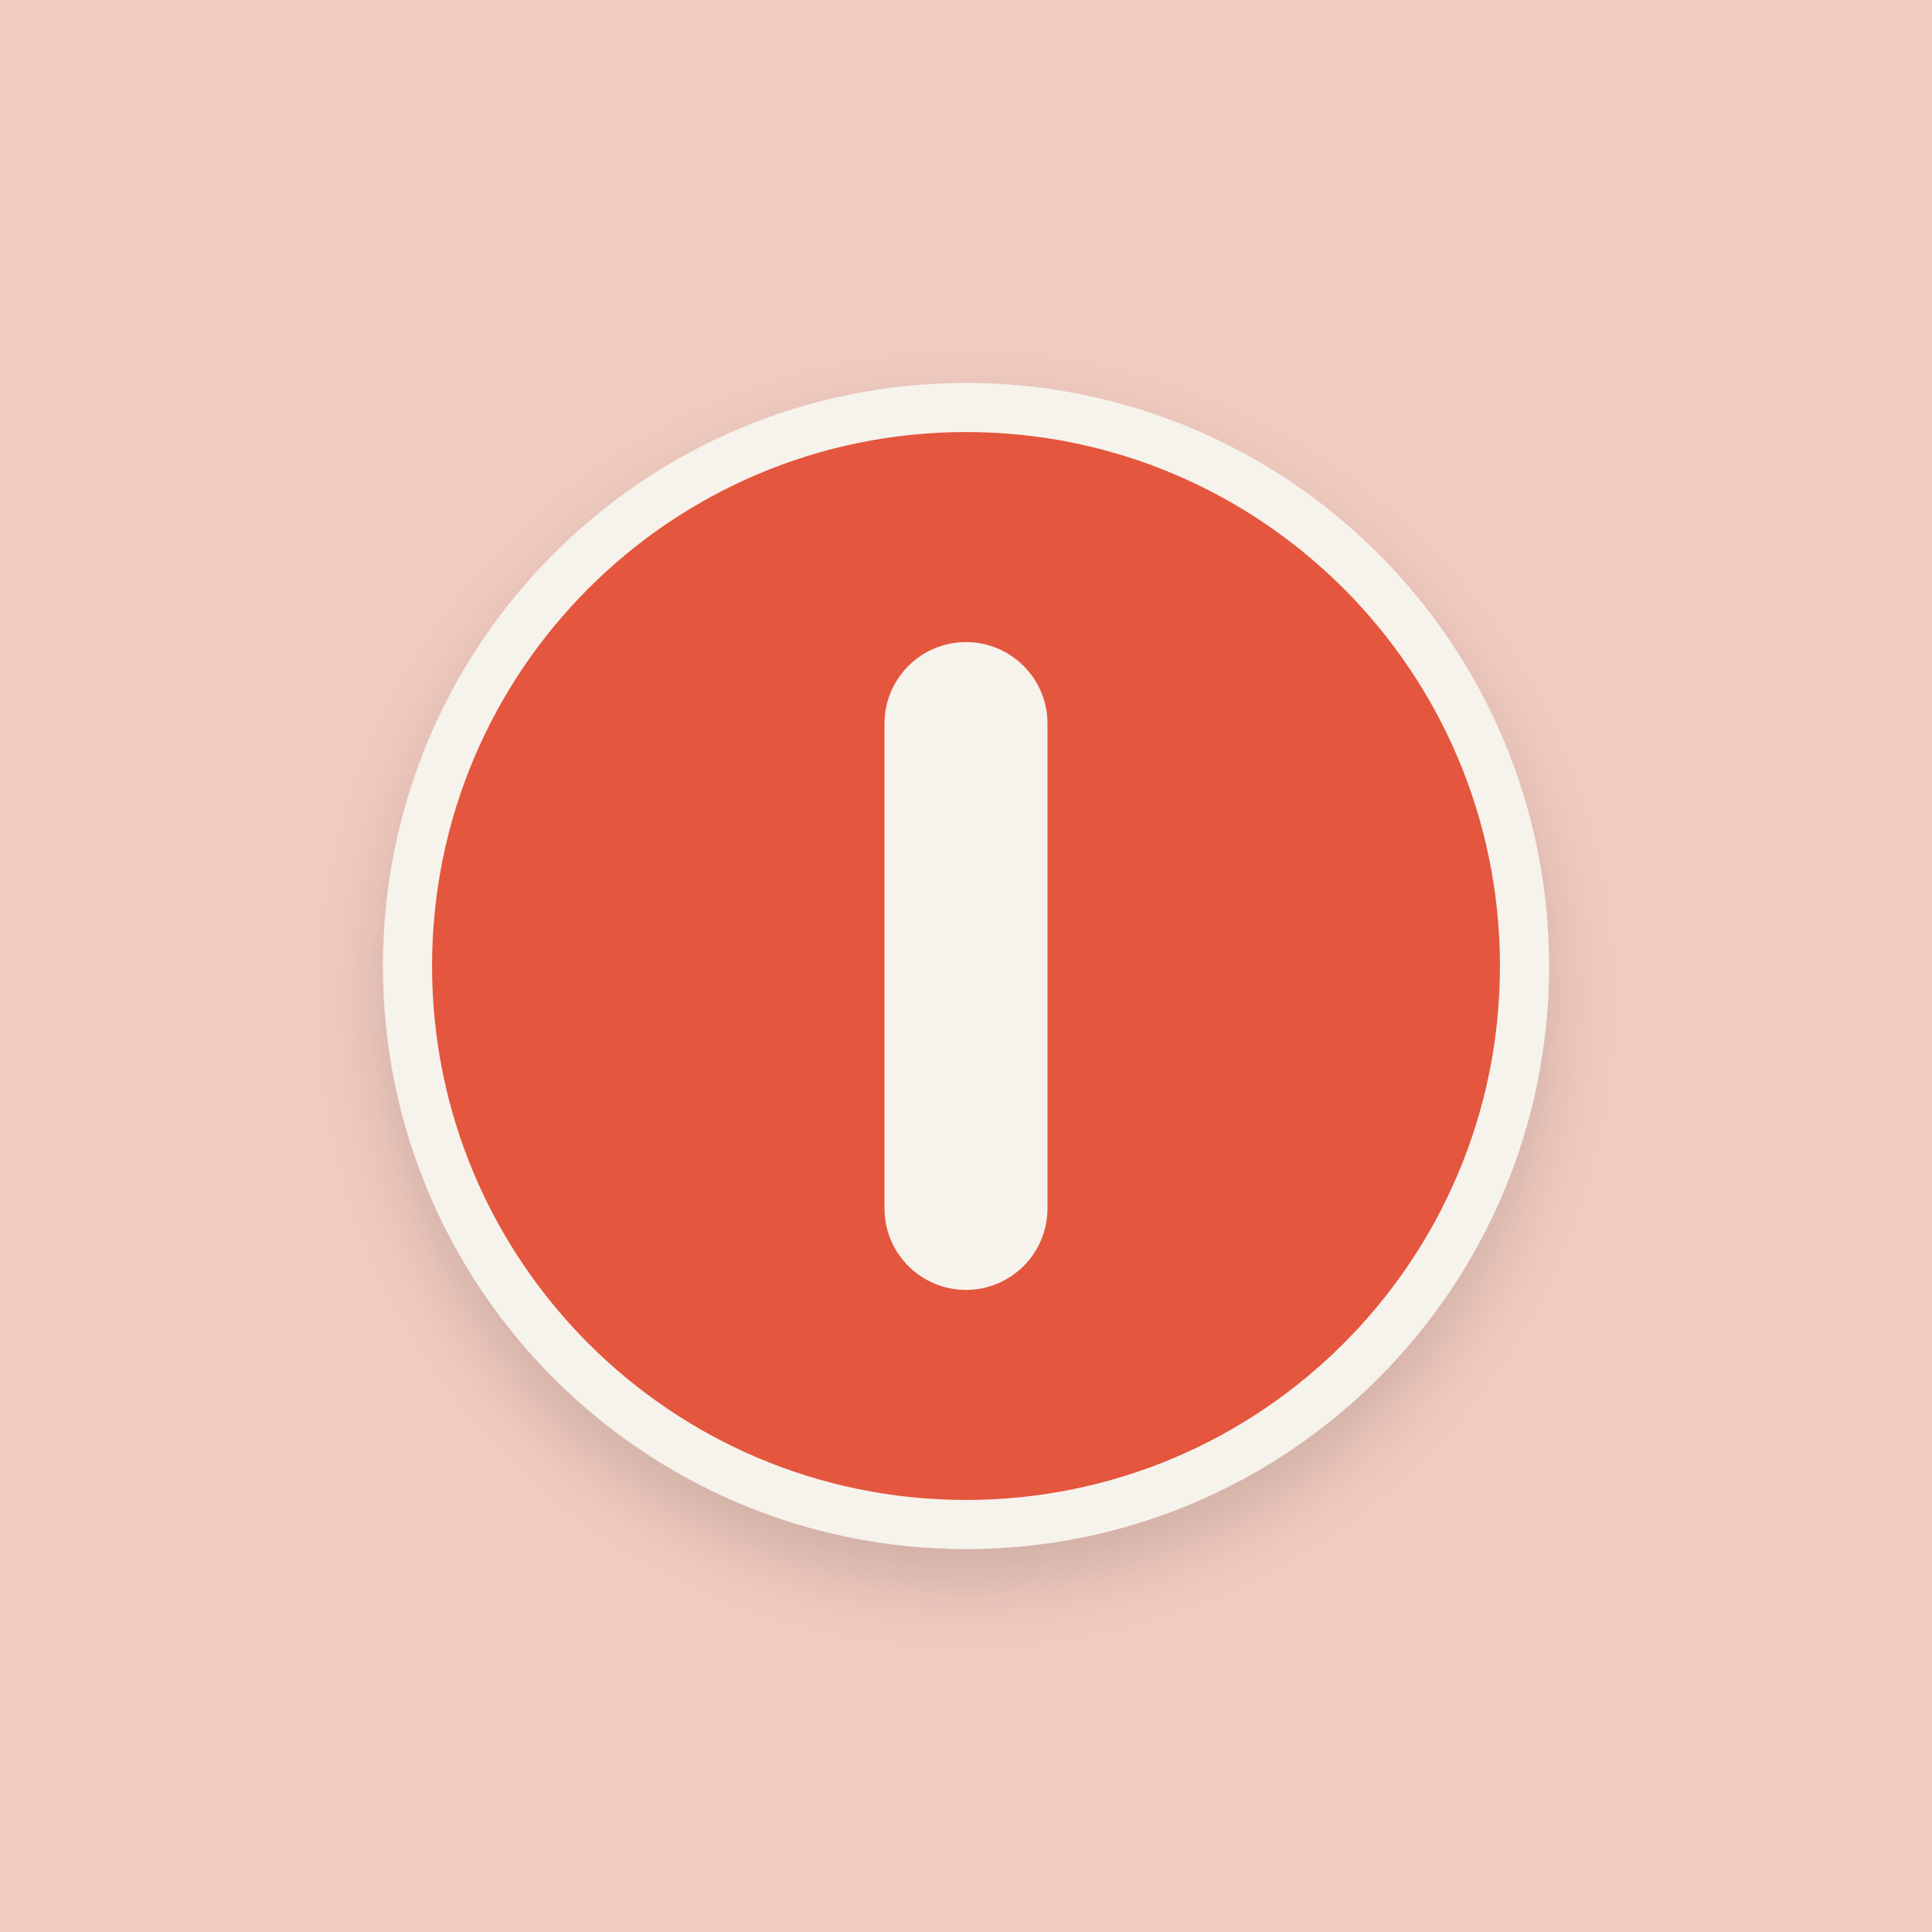
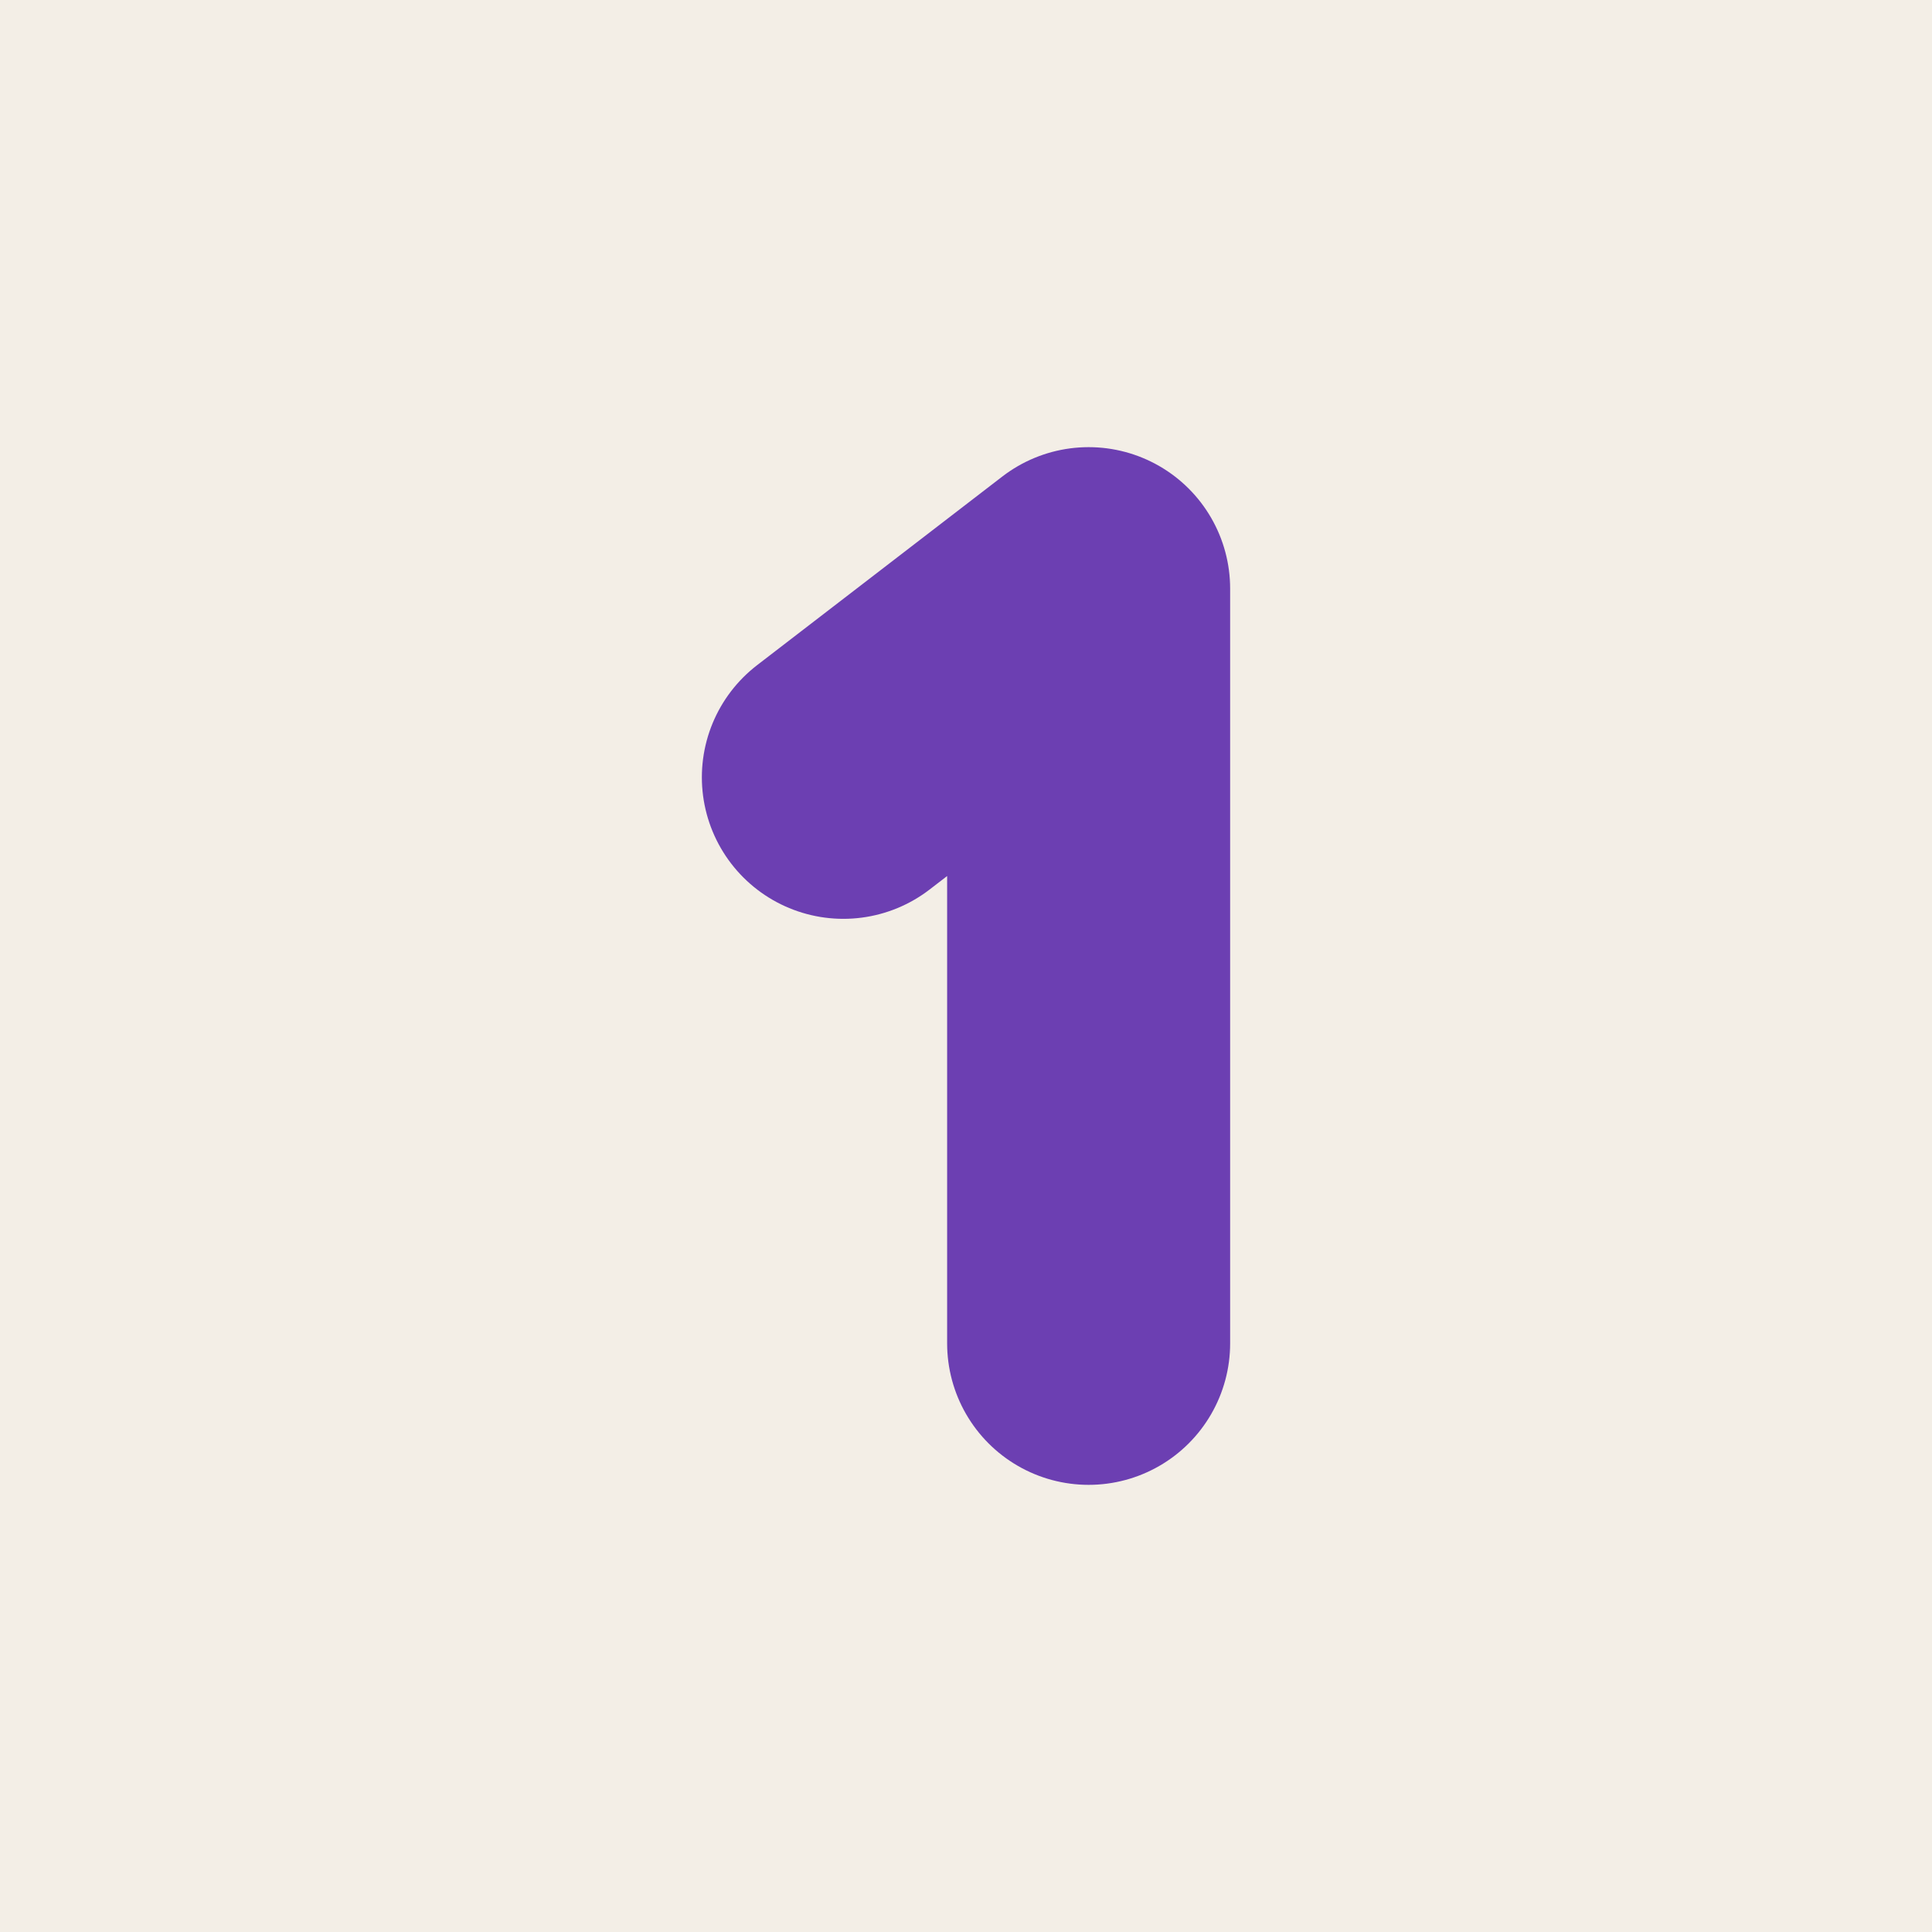
<svg xmlns="http://www.w3.org/2000/svg" width="1024" height="1024" viewBox="0 0 1024 1024">
-   <defs>
-     <filter id="drop" x="-40%" y="-40%" width="180%" height="180%">
-       <feDropShadow dx="0" dy="18" stdDeviation="22" flood-color="#000000" flood-opacity="0.16" />
-     </filter>
-   </defs>
-   <rect width="1024" height="1024" fill="#F2CCC1" />
-   <circle cx="512" cy="512" r="296.00" fill="#E4573D" stroke="#F6F3ED" stroke-width="26.00" filter="url(#drop)" />
-   <rect x="-43.20" y="-171.68" width="86.39" height="343.36" rx="43.20" fill="#F6F3ED" transform="translate(512,512)" />
+   <rect width="1024" height="1024" fill="#F3EEE6" />
+   <g transform="translate(512,512) scale(1) translate(-512,-512)" fill="none" stroke="#6C3FB2" stroke-width="150" stroke-linecap="round" stroke-linejoin="round">
+     <path d="M577 312 L447 412 M577 312 L577 712" />
+   </g>
</svg>
